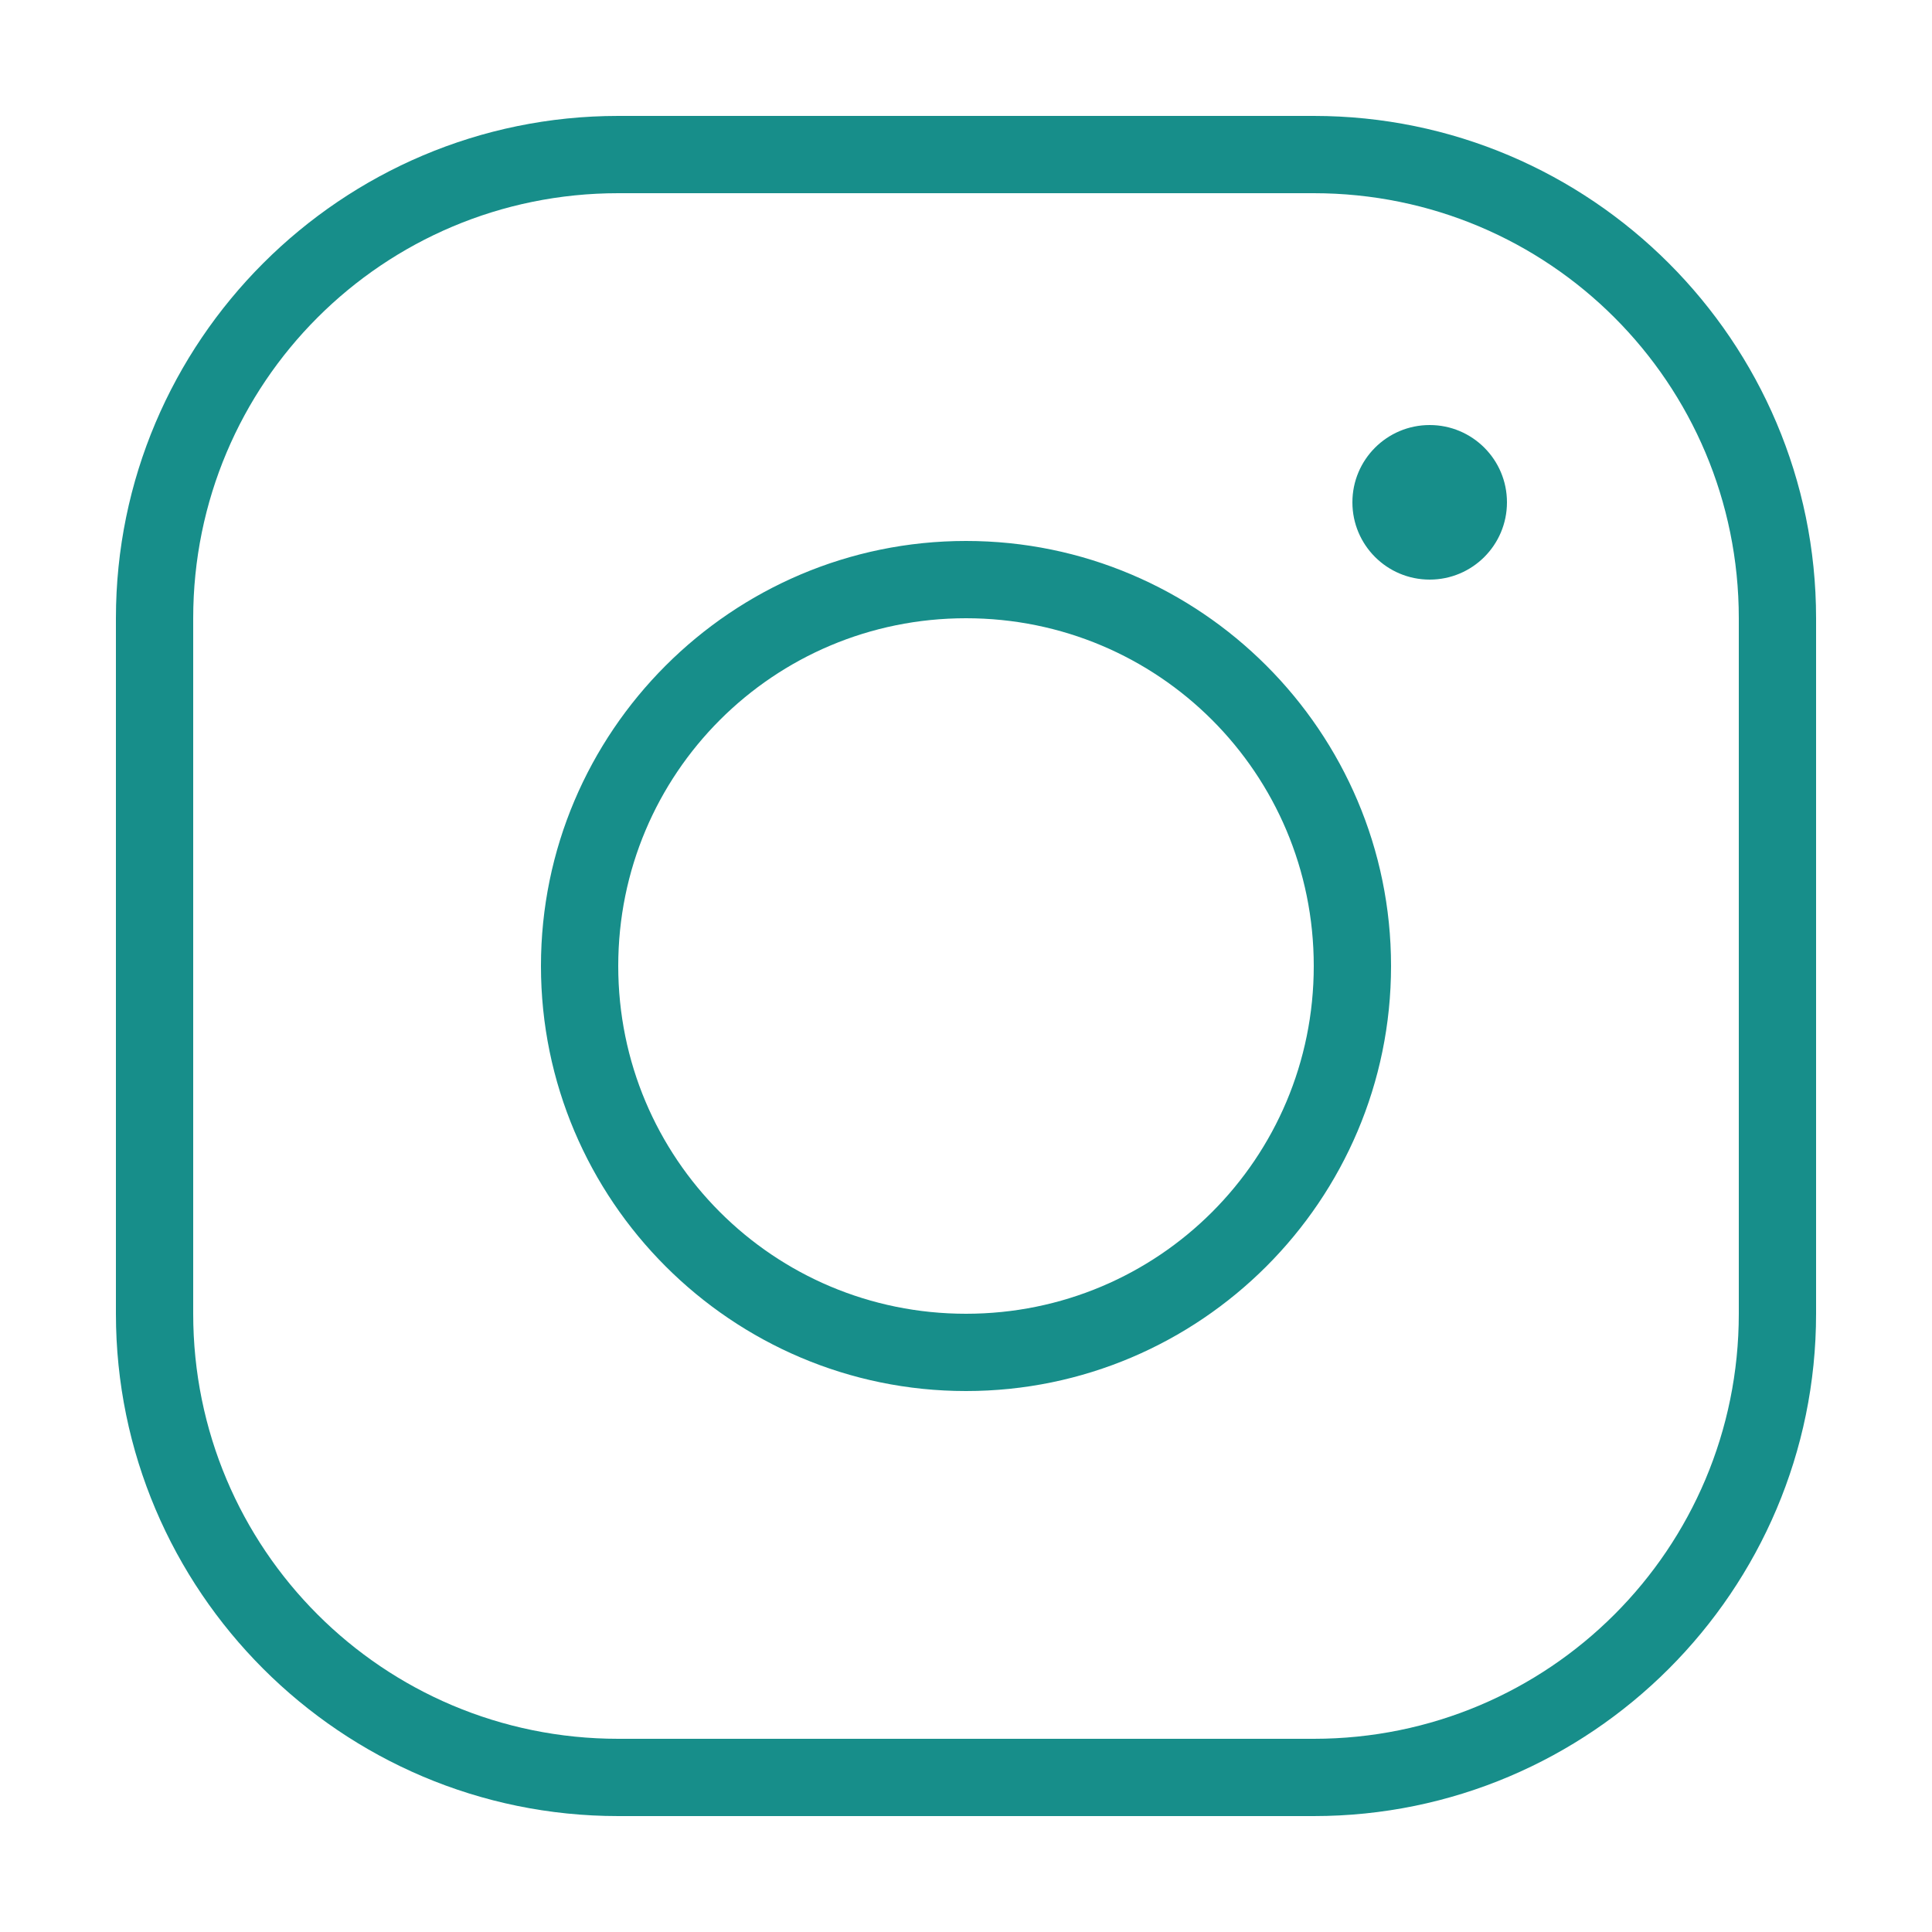
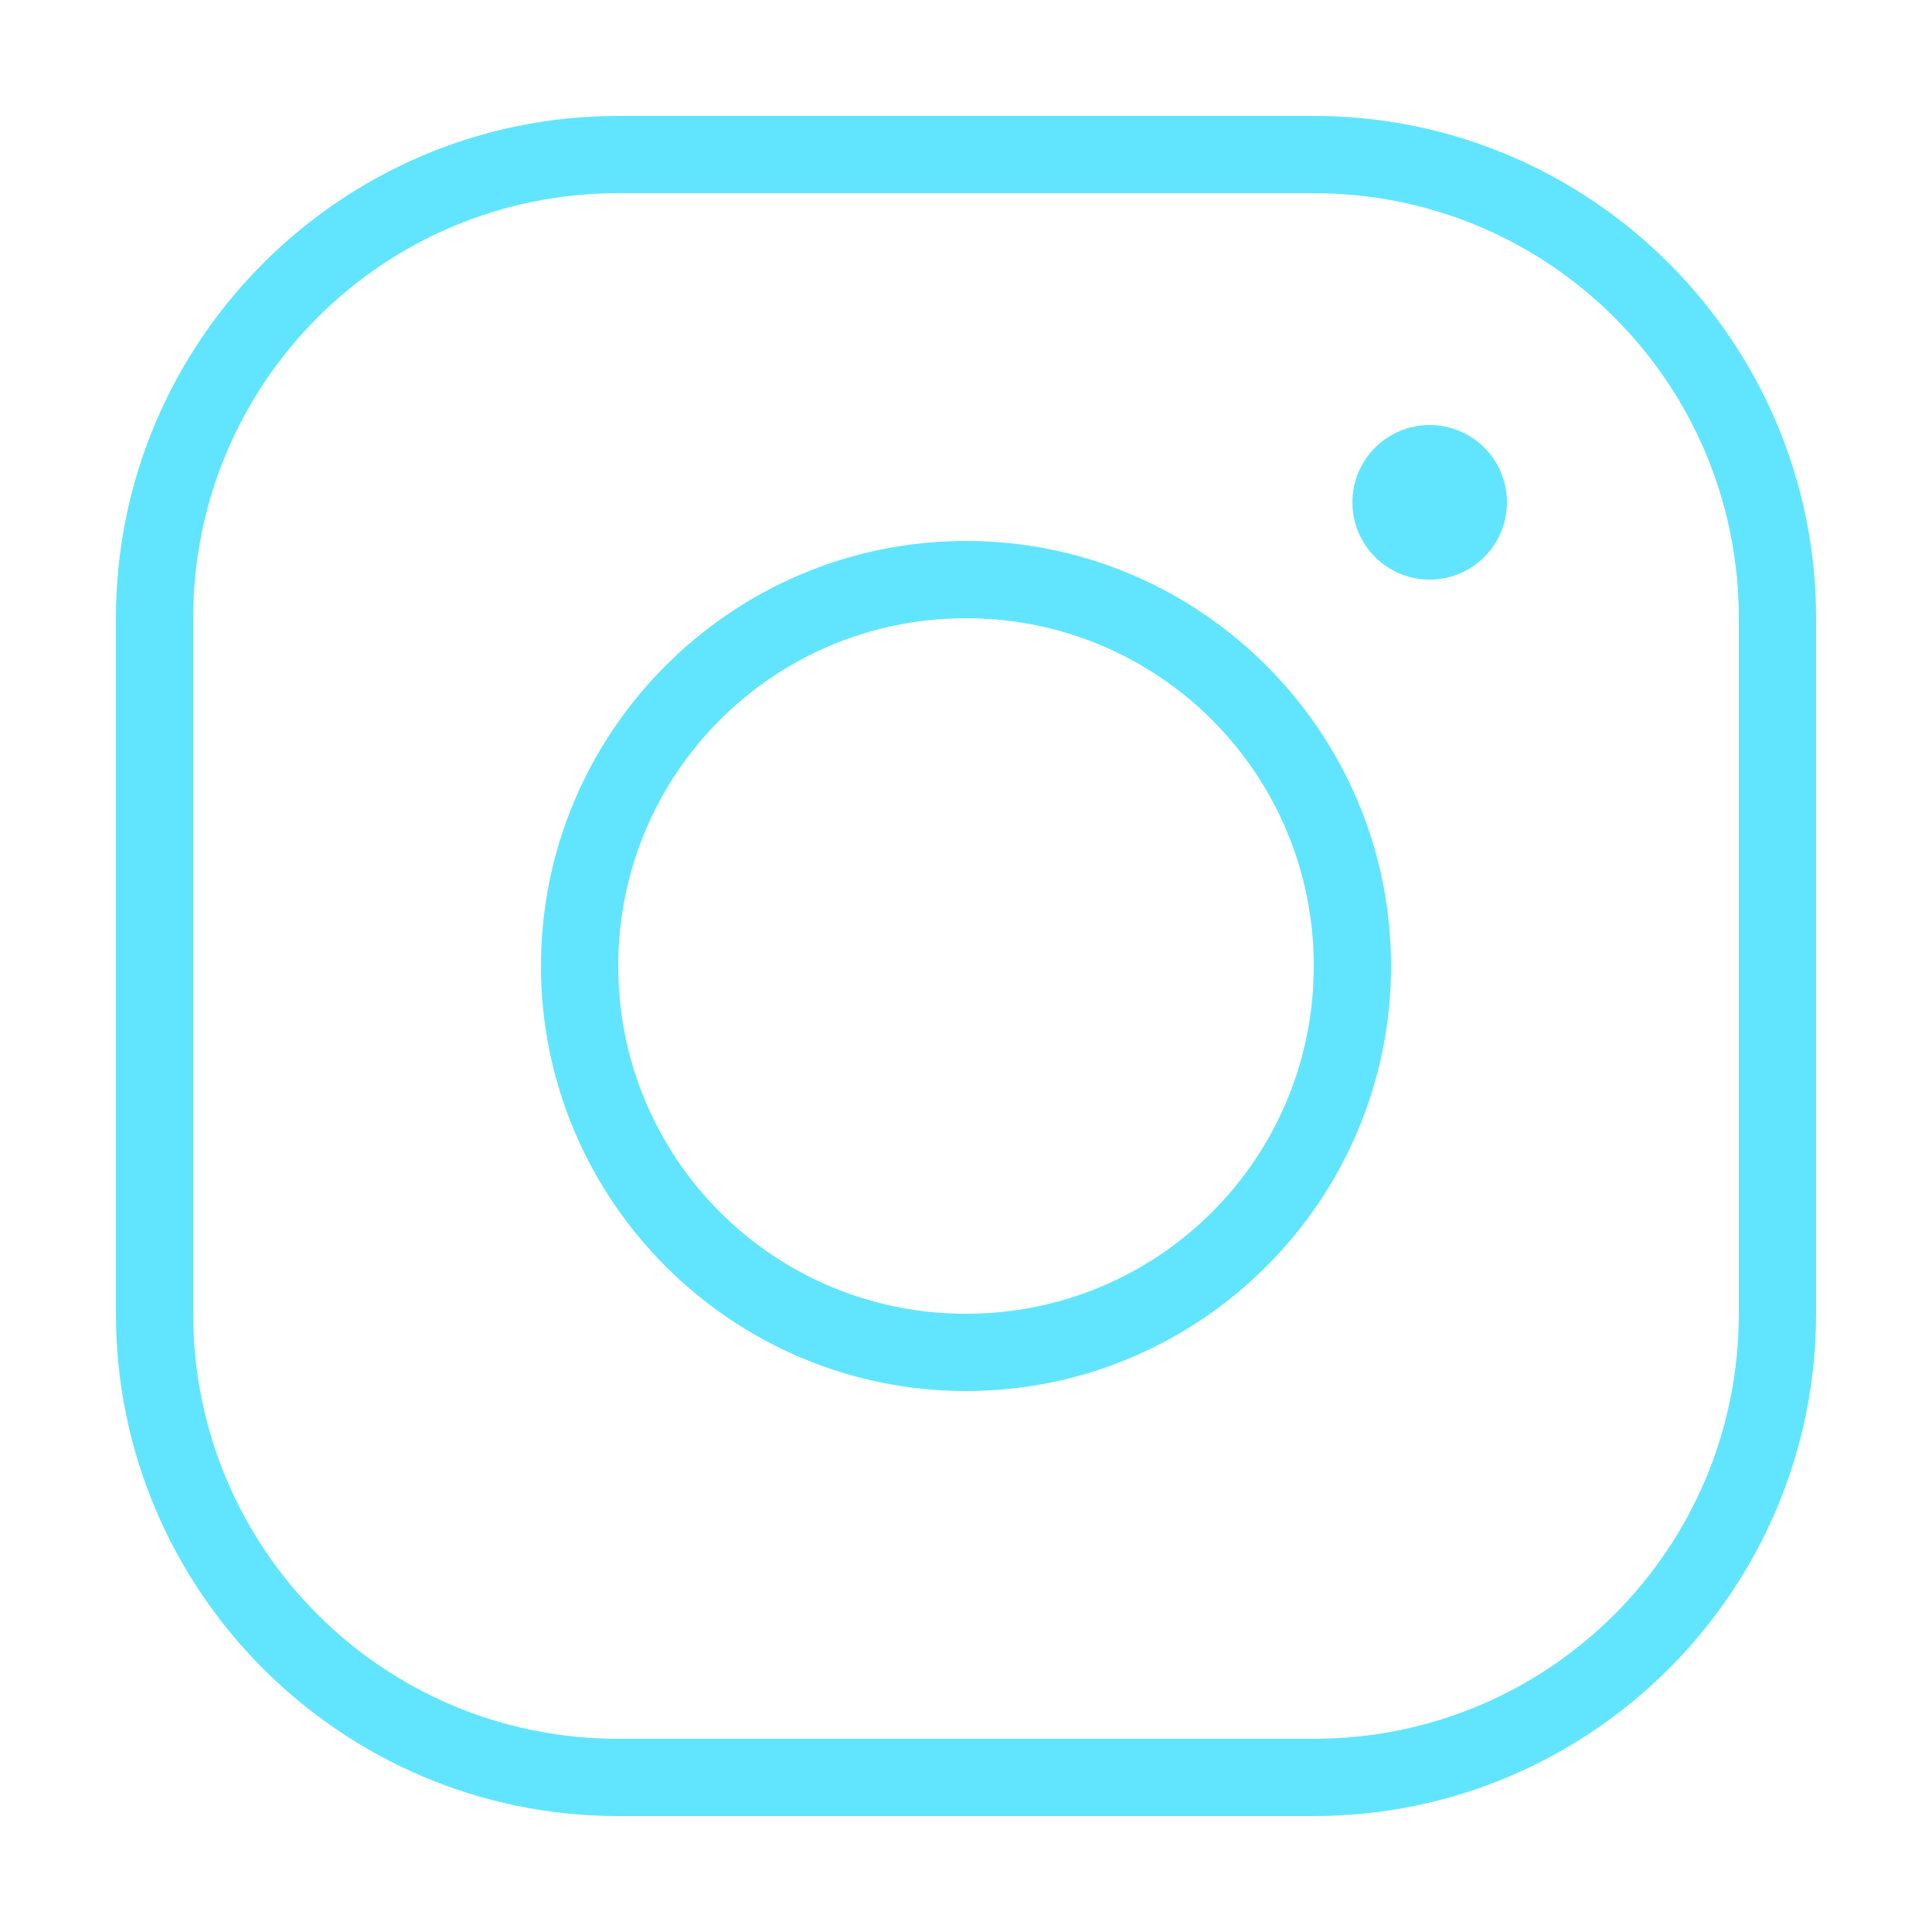
<svg xmlns="http://www.w3.org/2000/svg" viewBox="0,0,256,256" width="100px" height="100px">
-   <g fill="#178e8a" fill-rule="nonzero" stroke="none" stroke-width="1" stroke-linecap="butt" stroke-linejoin="miter" stroke-miterlimit="10" stroke-dasharray="" stroke-dashoffset="0" font-family="none" font-weight="none" font-size="none" text-anchor="none" style="mix-blend-mode: normal">
+   <g fill="#61e5fe" fill-rule="nonzero" stroke="none" stroke-width="1" stroke-linecap="butt" stroke-linejoin="miter" stroke-miterlimit="10" stroke-dasharray="" stroke-dashoffset="0" font-family="none" font-weight="none" font-size="none" text-anchor="none" style="mix-blend-mode: normal">
    <g transform="scale(5.12,5.12)">
      <path d="M16,3c-7.168,0 -13,5.832 -13,13v18c0,7.168 5.832,13 13,13h18c7.168,0 13,-5.832 13,-13v-18c0,-7.168 -5.832,-13 -13,-13zM16,5h18c6.086,0 11,4.914 11,11v18c0,6.086 -4.914,11 -11,11h-18c-6.086,0 -11,-4.914 -11,-11v-18c0,-6.086 4.914,-11 11,-11zM37,11c-1.105,0 -2,0.895 -2,2c0,1.105 0.895,2 2,2c1.105,0 2,-0.895 2,-2c0,-1.105 -0.895,-2 -2,-2zM25,14c-6.063,0 -11,4.937 -11,11c0,6.063 4.937,11 11,11c6.063,0 11,-4.937 11,-11c0,-6.063 -4.937,-11 -11,-11zM25,16c4.982,0 9,4.018 9,9c0,4.982 -4.018,9 -9,9c-4.982,0 -9,-4.018 -9,-9c0,-4.982 4.018,-9 9,-9z" />
    </g>
  </g>
</svg>
